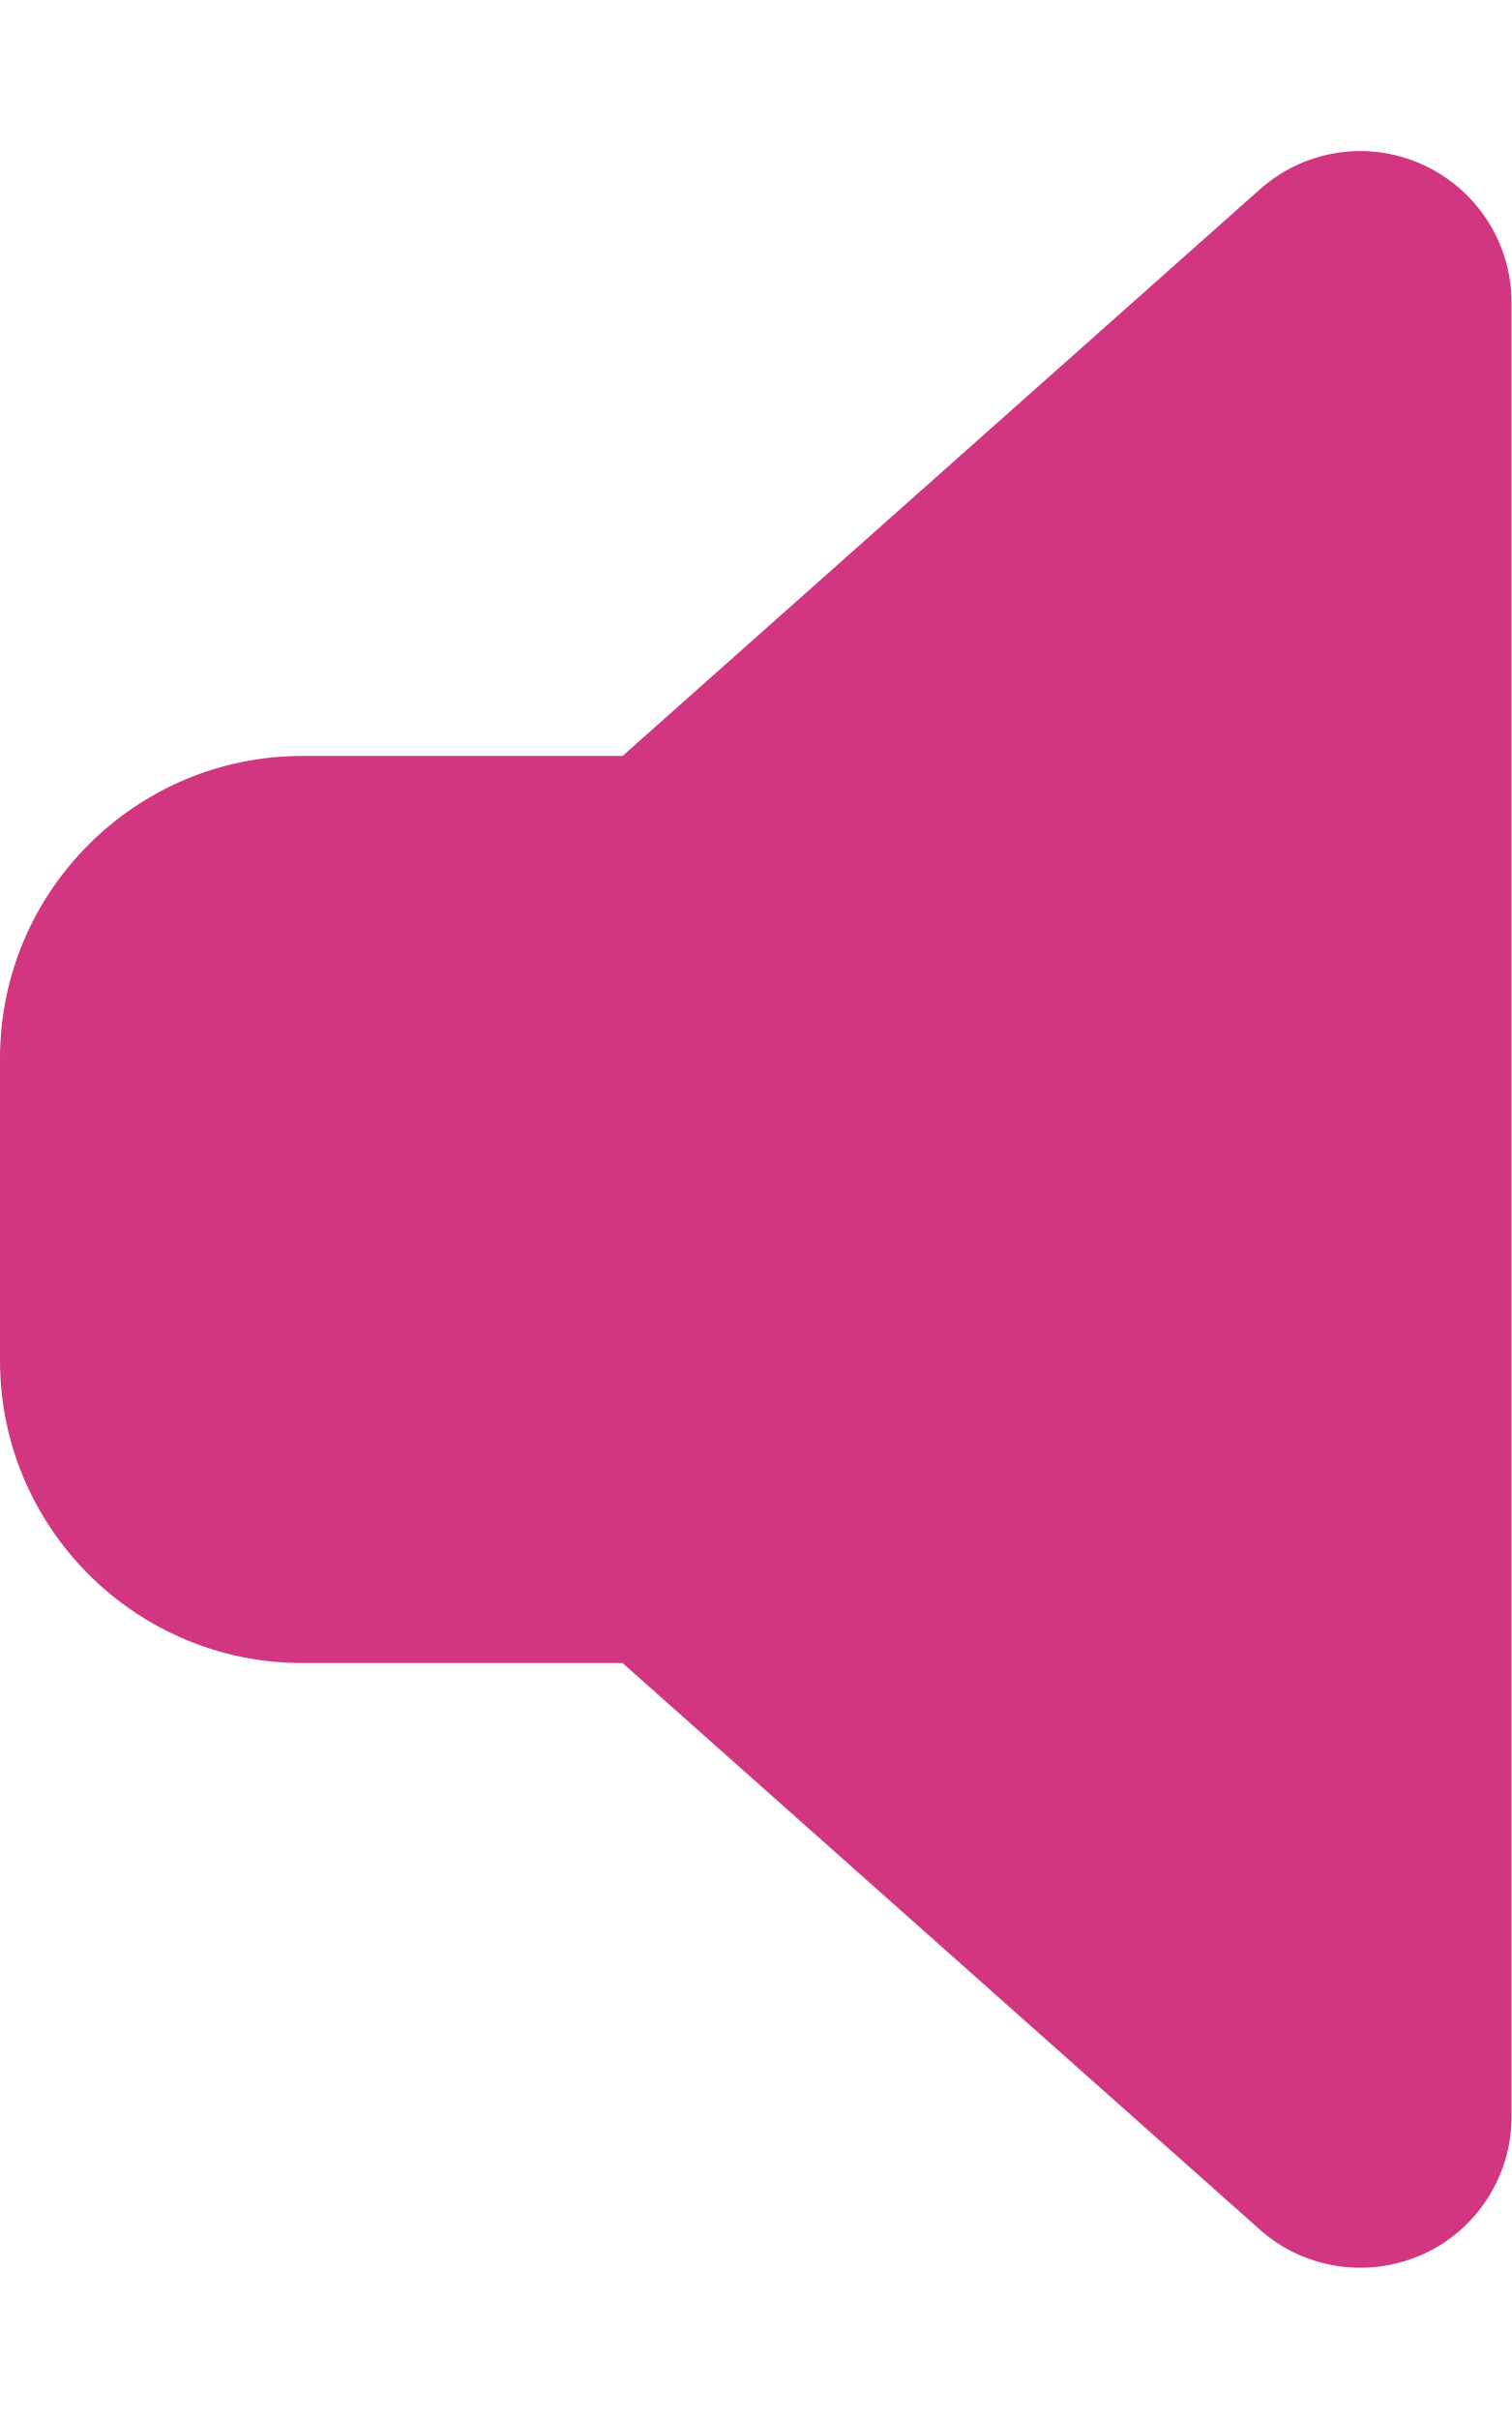
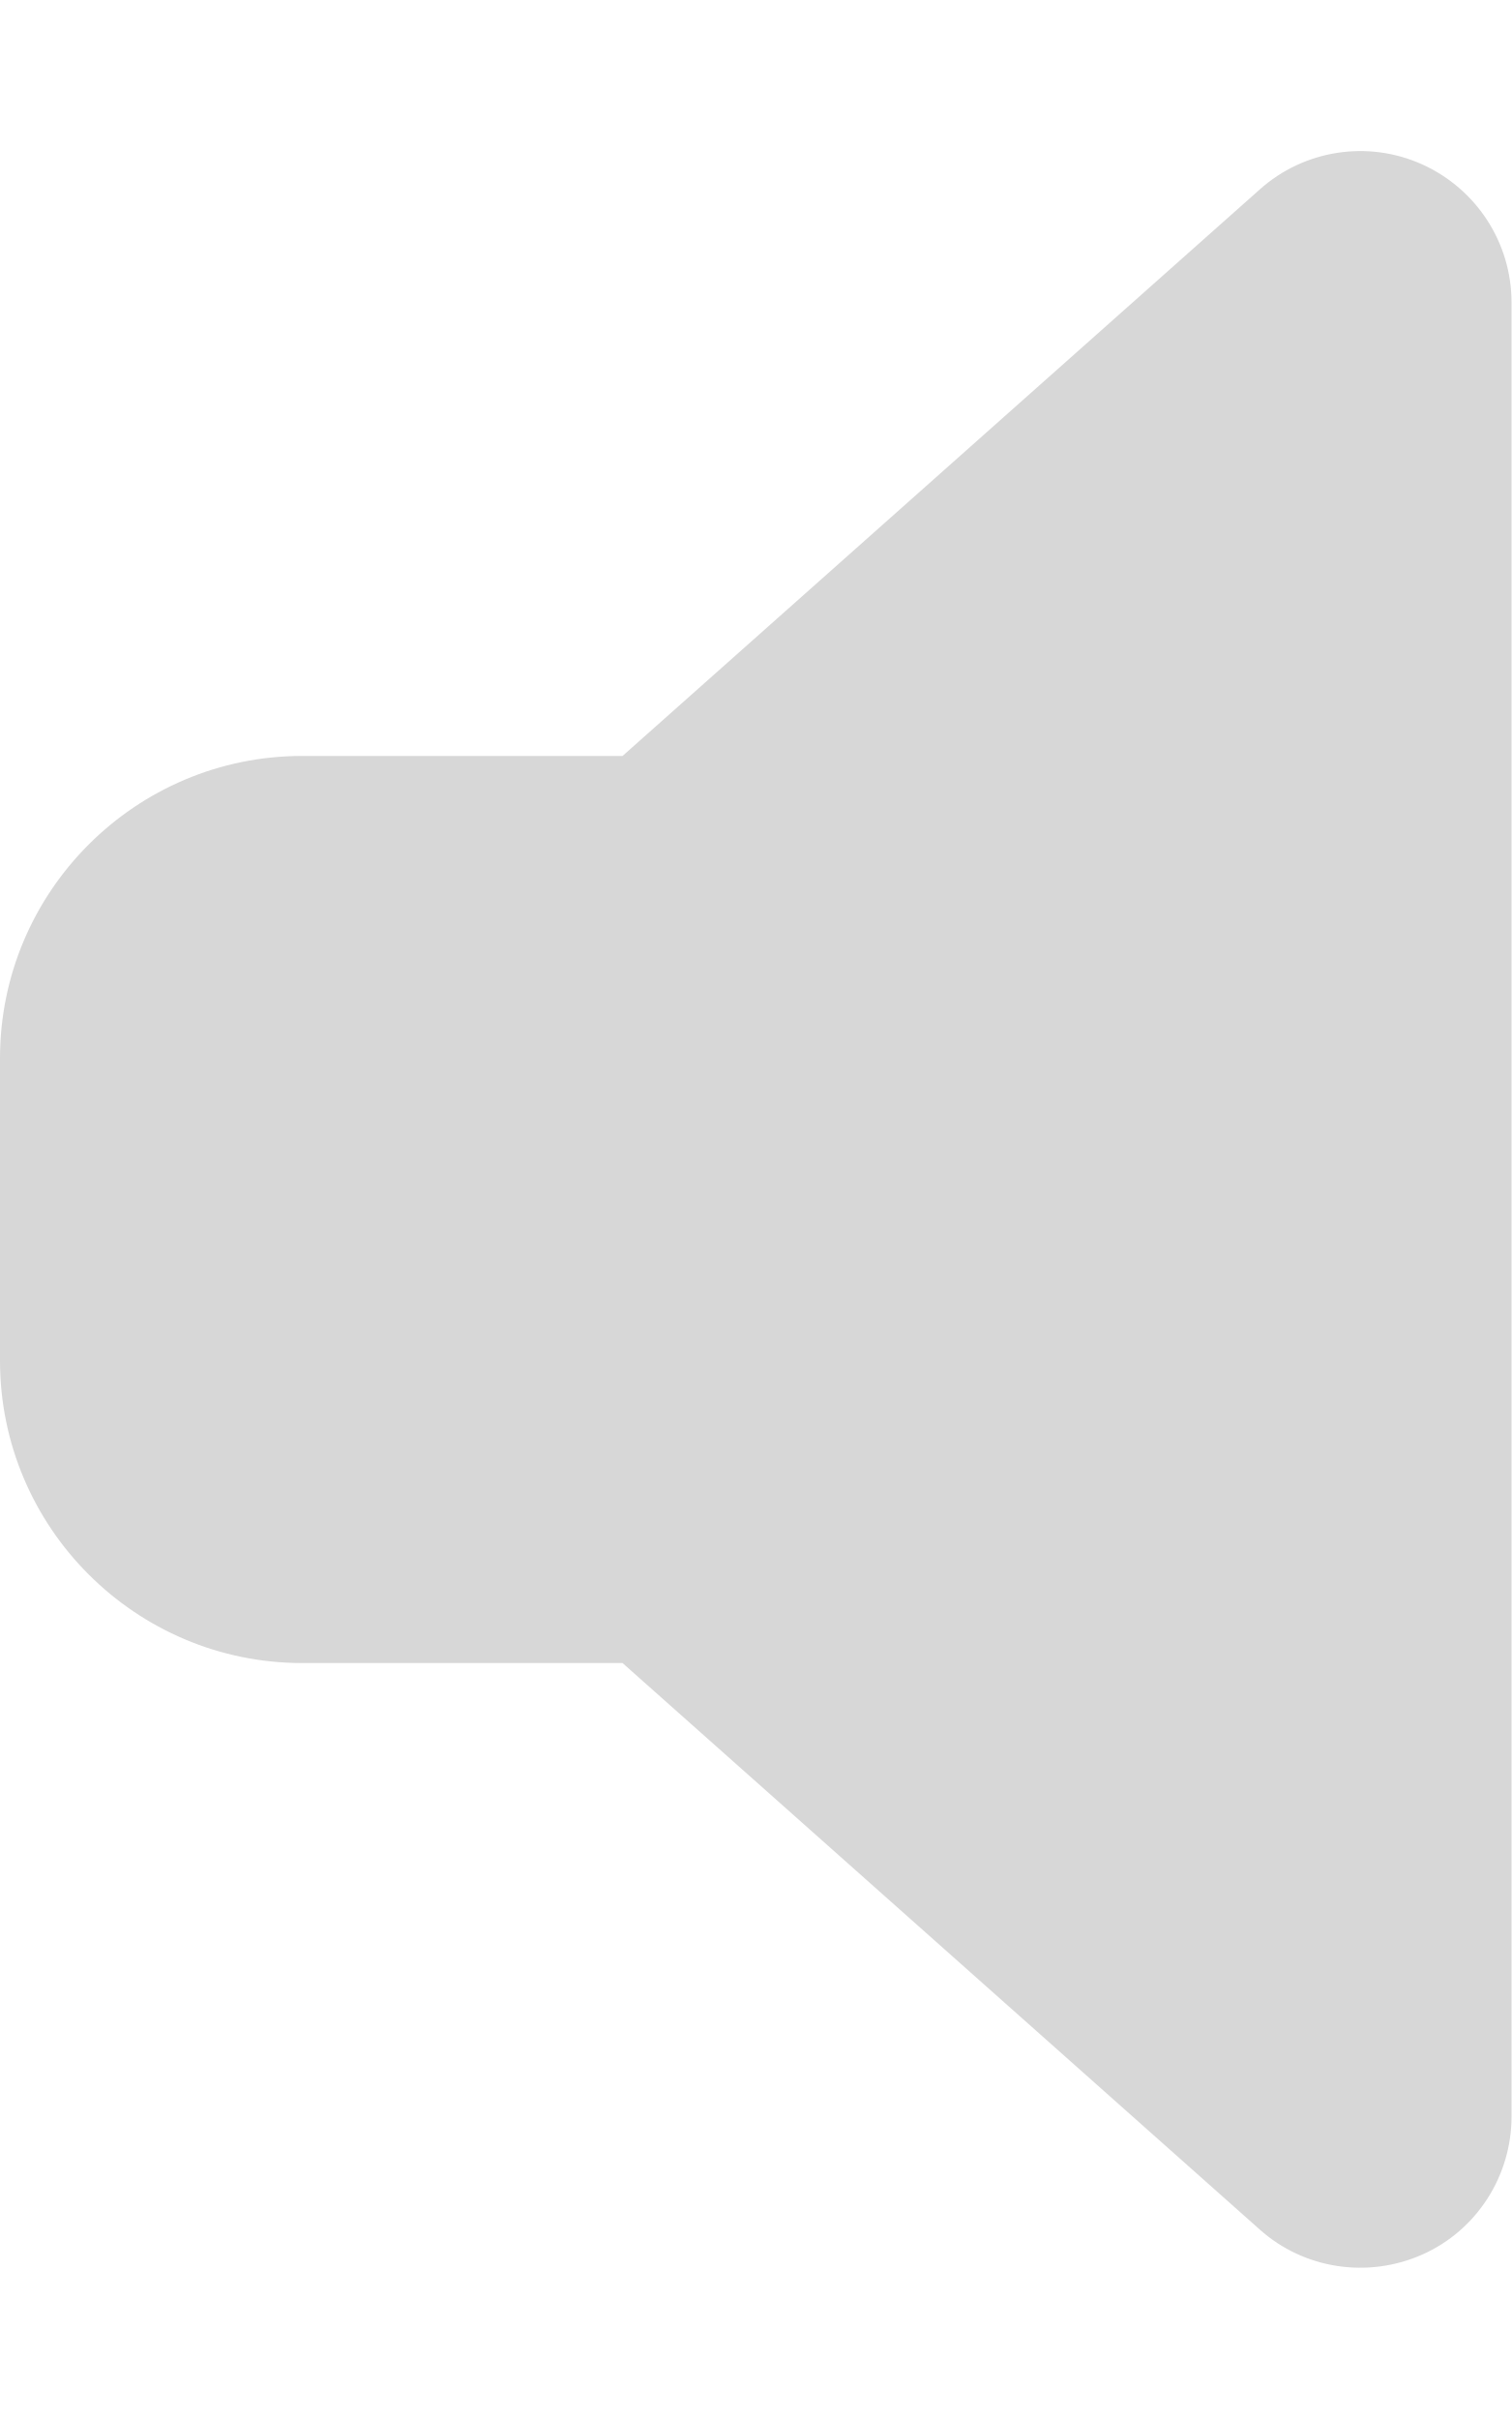
<svg xmlns="http://www.w3.org/2000/svg" viewBox="0 0 320 512">
-   <path fill="#d23681" d="M320 64c0-12.6-7.4-24-18.9-29.2s-25-3.1-34.4 5.3L131.8 160 64 160c-35.3 0-64 28.7-64 64l0 64c0 35.3 28.7 64 64 64l67.8 0L266.7 471.9c9.4 8.4 22.9 10.4 34.4 5.3S320 460.6 320 448l0-384z" />
+   <path fill="#d7d7d7" d="M320 64c0-12.6-7.4-24-18.9-29.2s-25-3.1-34.4 5.3L131.8 160 64 160c-35.3 0-64 28.7-64 64l0 64c0 35.3 28.7 64 64 64l67.8 0L266.7 471.9c9.4 8.4 22.9 10.4 34.4 5.3S320 460.6 320 448l0-384z" />
</svg>
